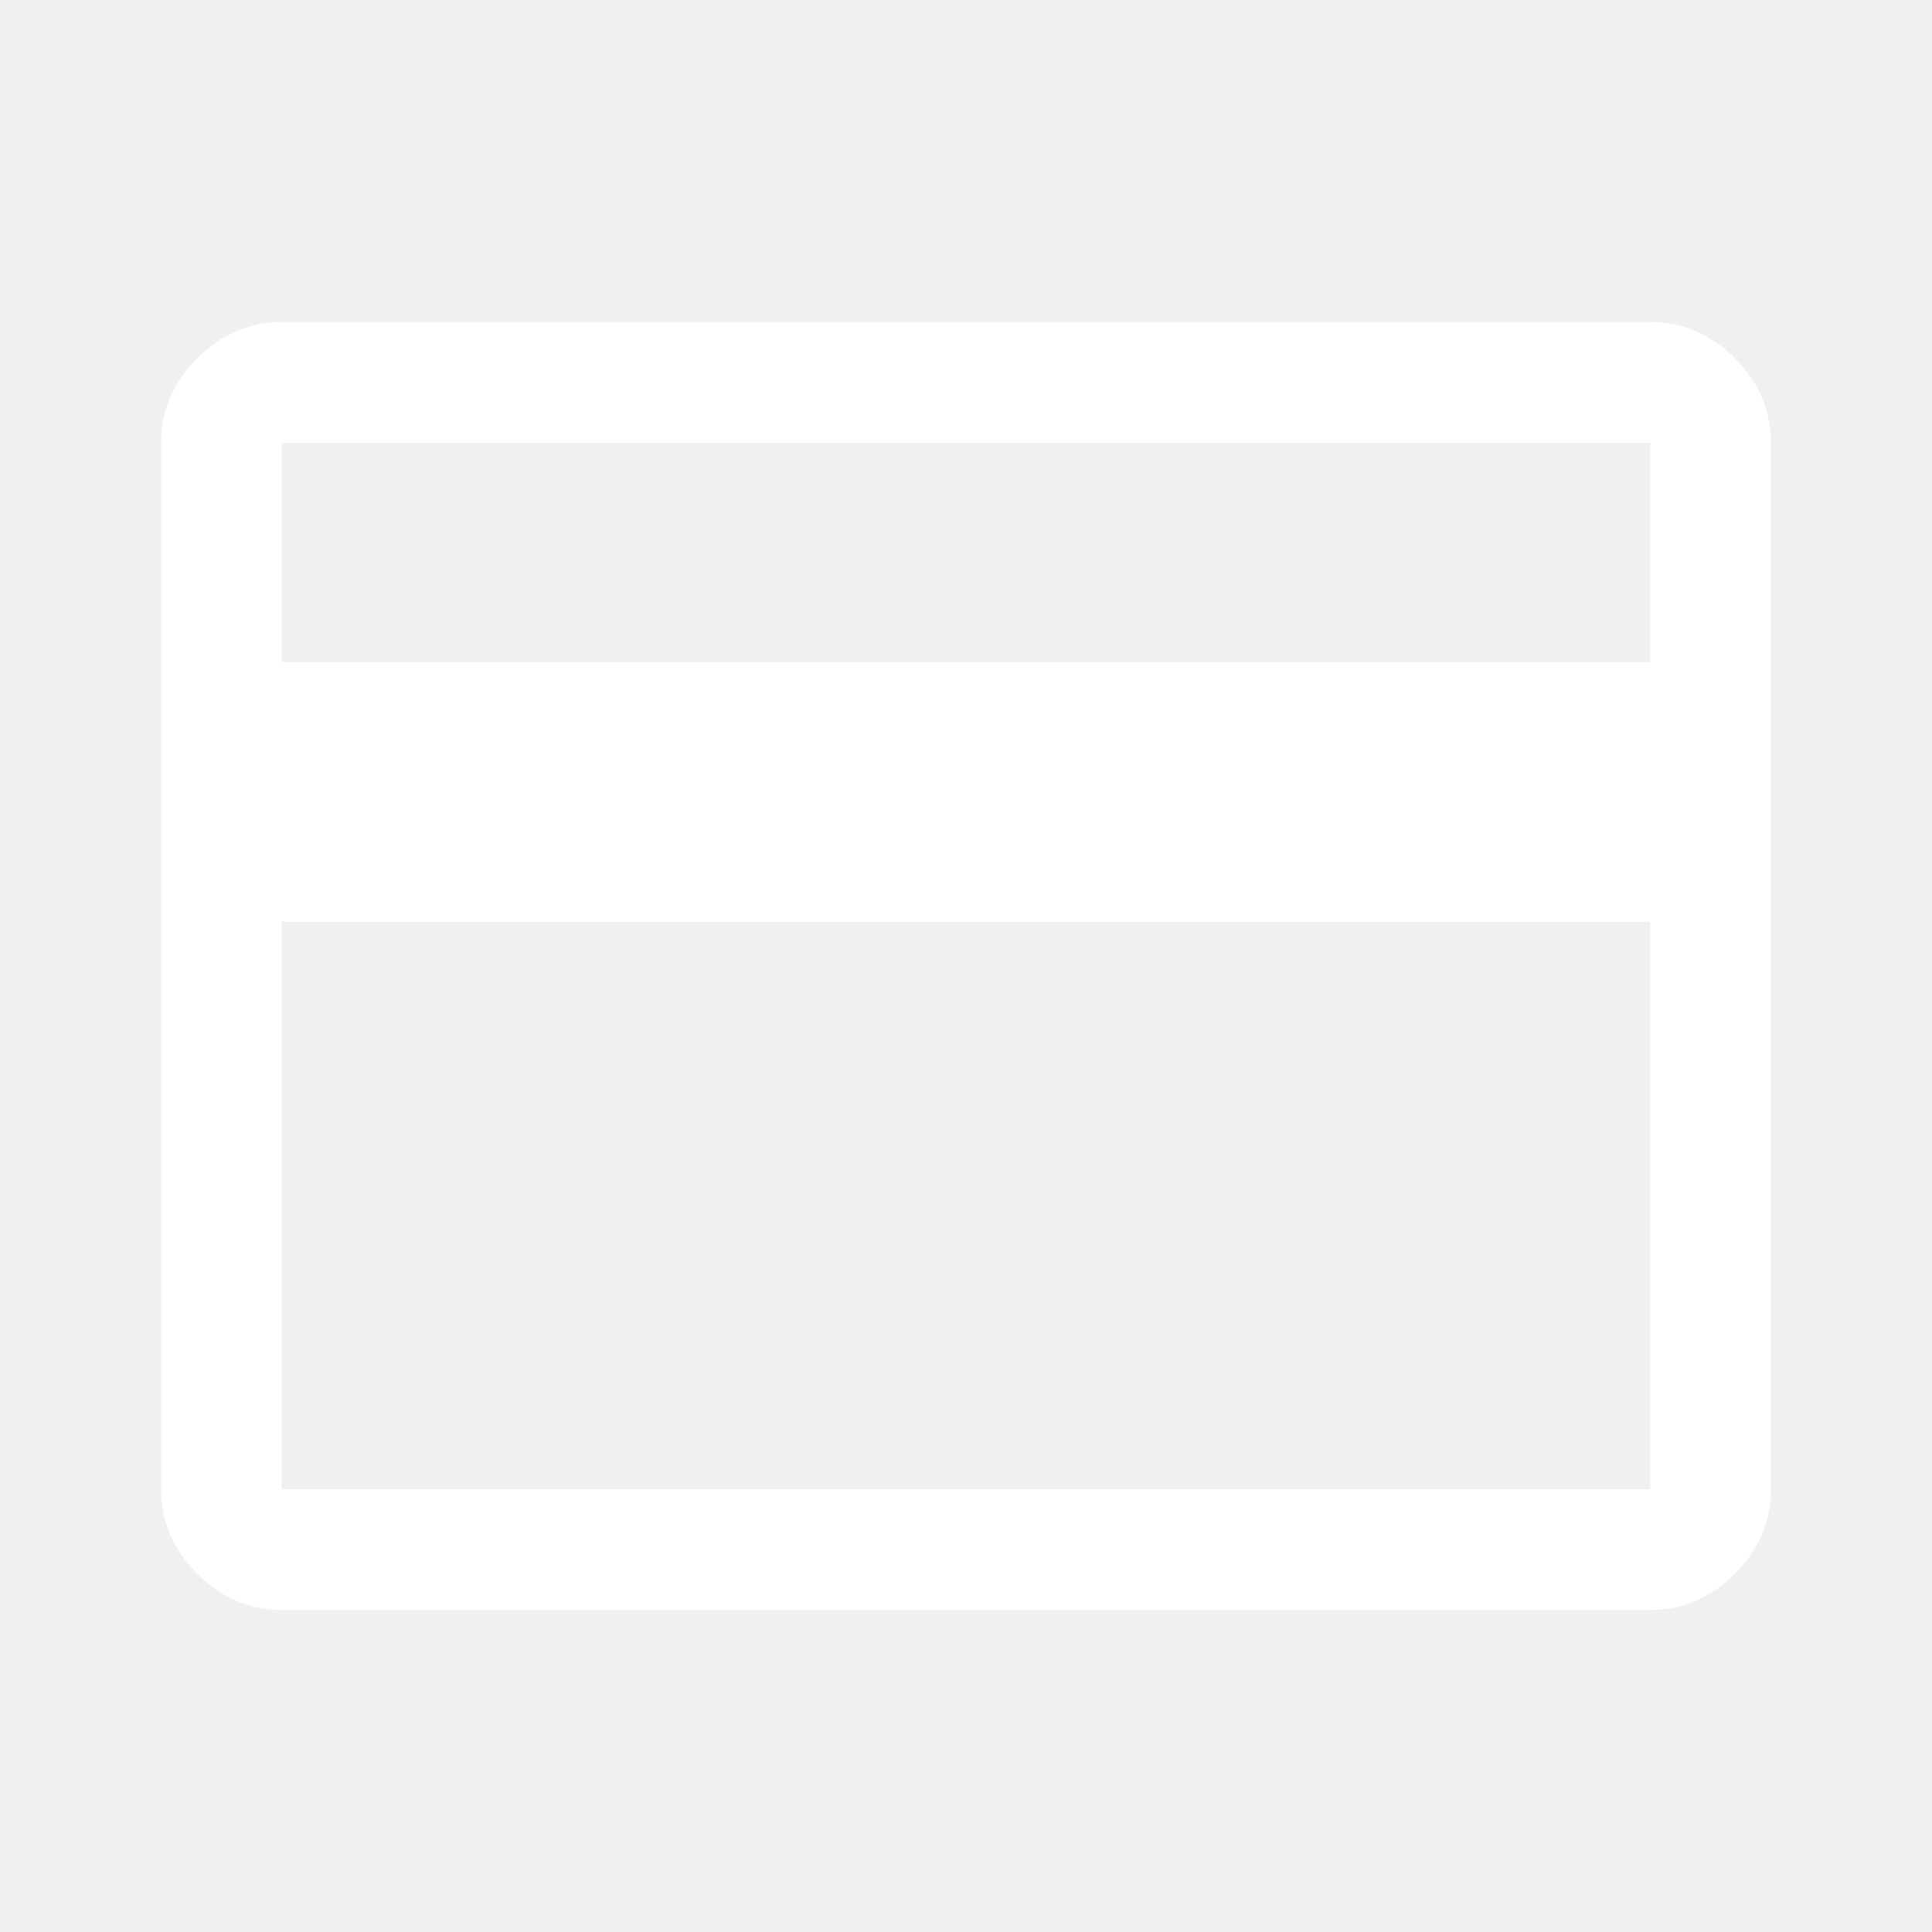
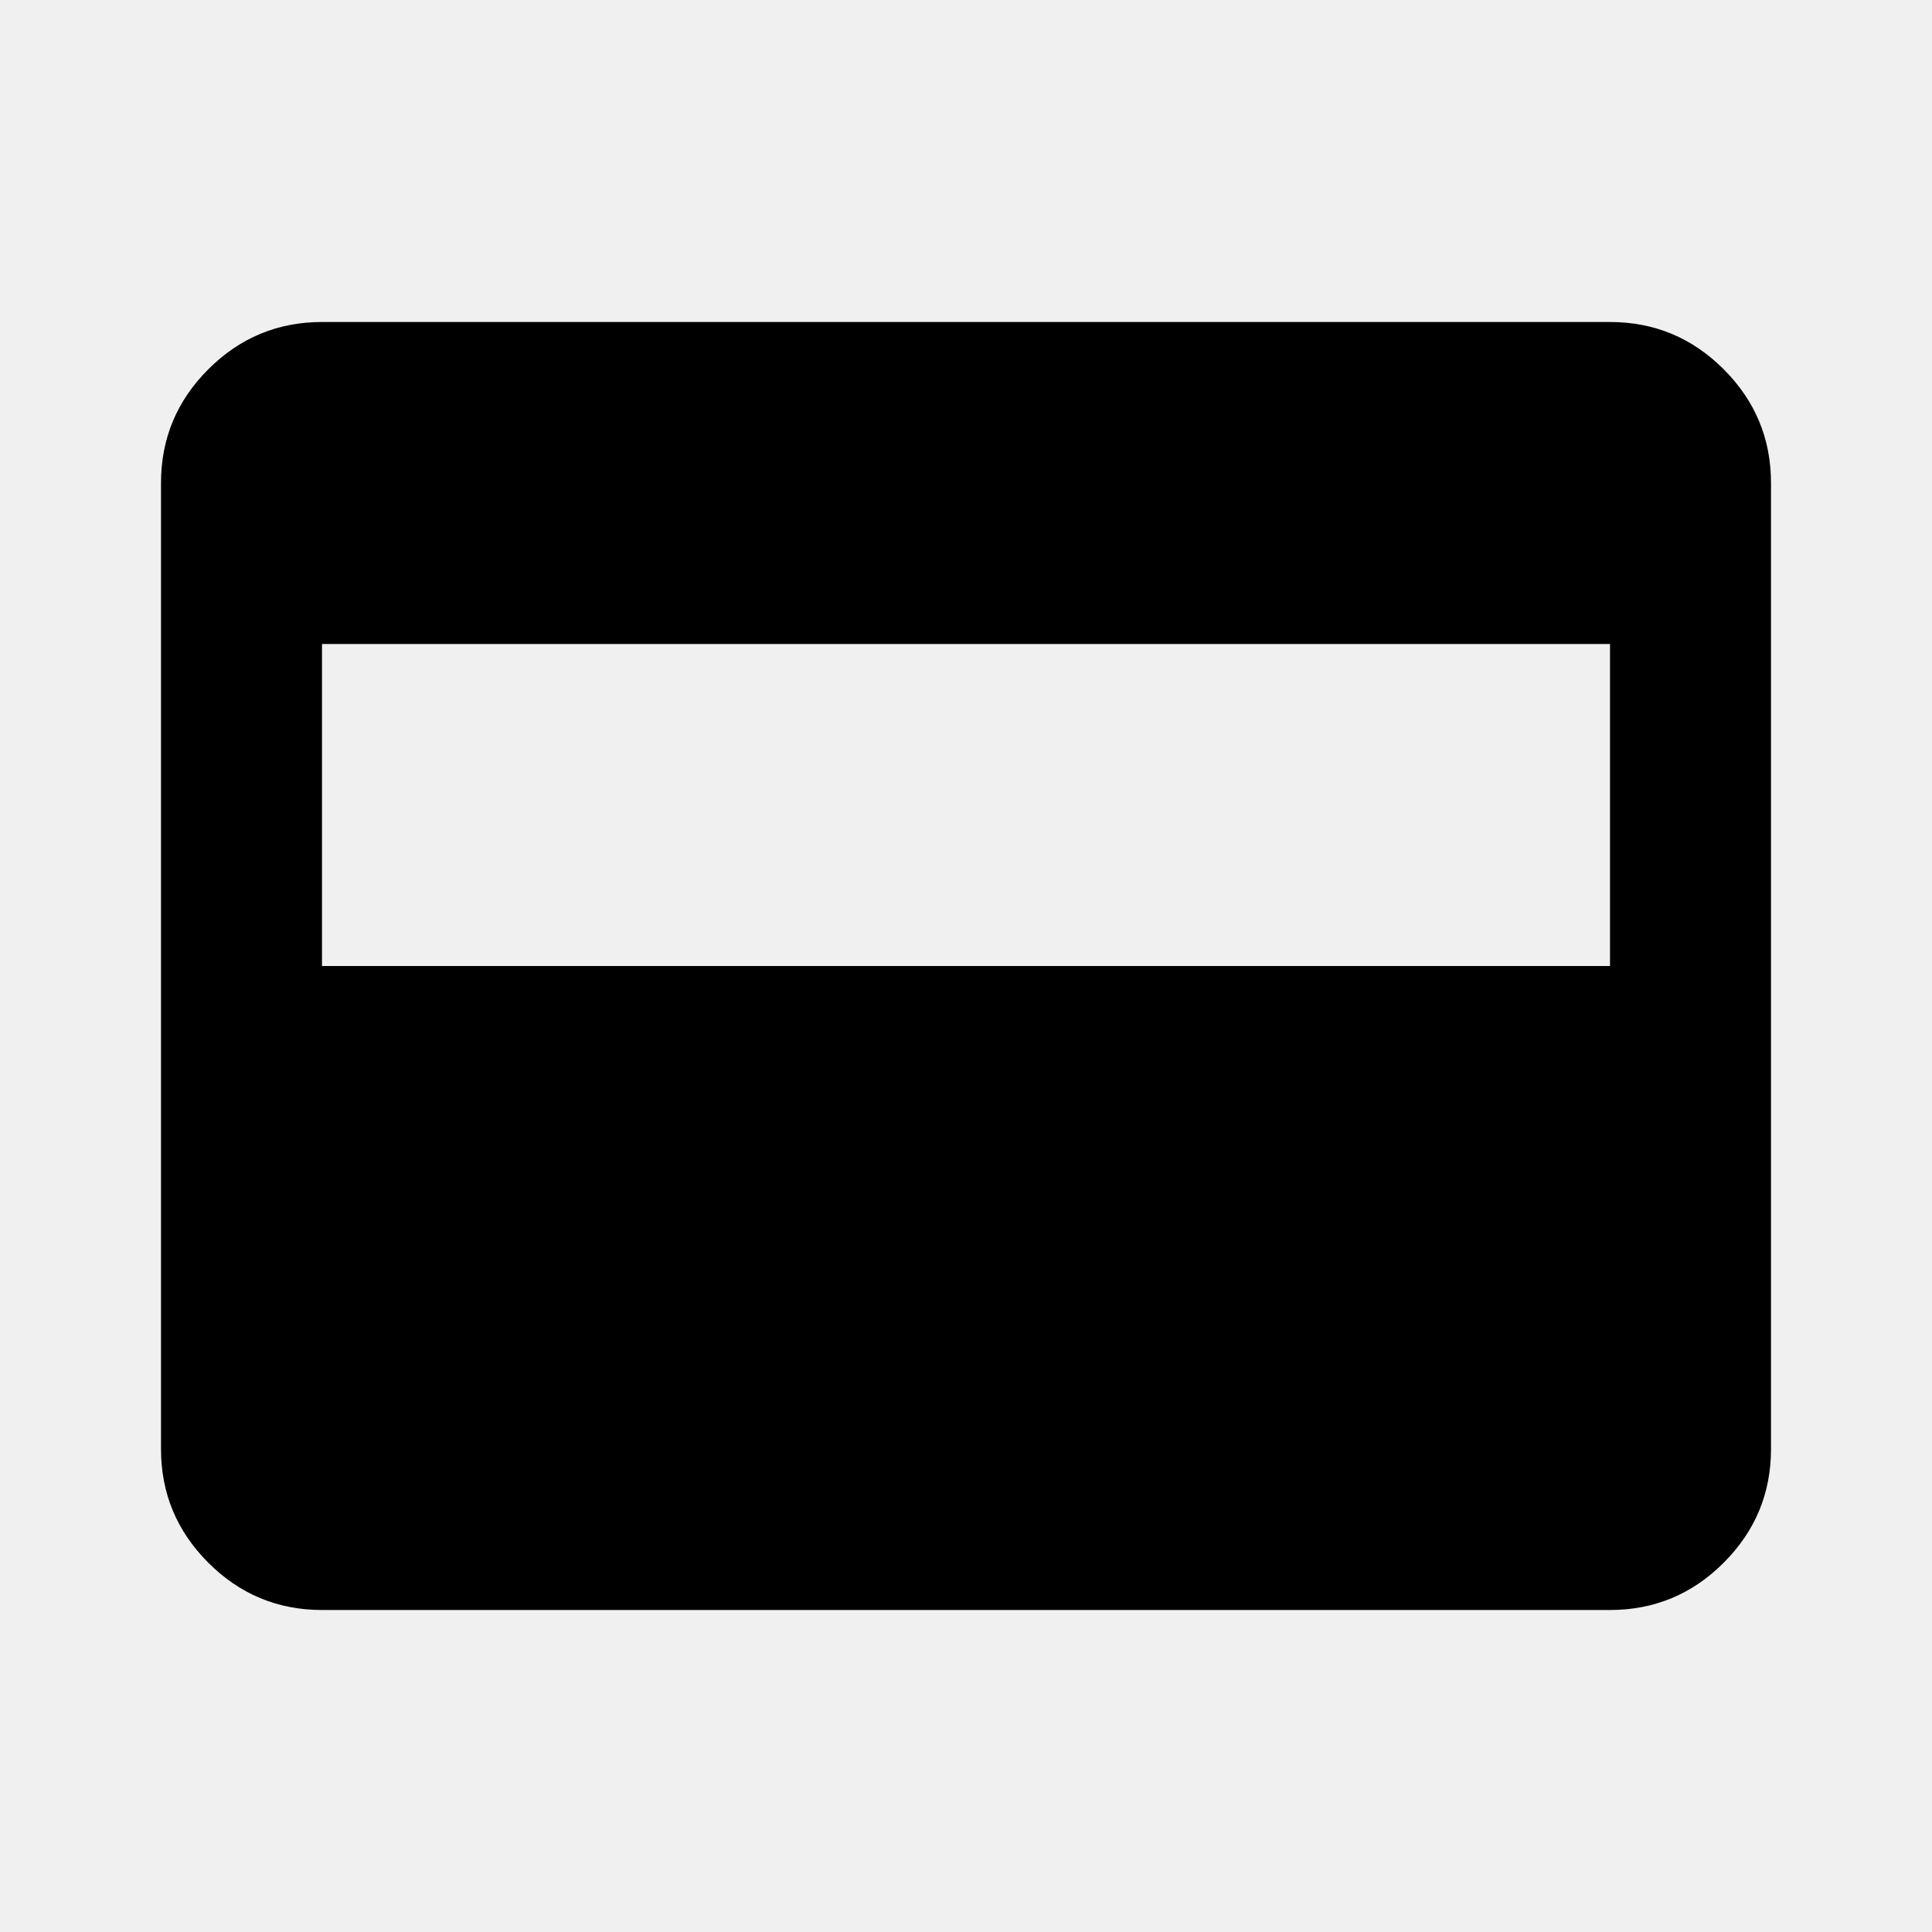
- <svg xmlns="http://www.w3.org/2000/svg" width="24" height="24" viewBox="0 0 24 24" fill="none">
-   <path d="M22 5.5V18.5C22 18.9 21.85 19.25 21.55 19.55C21.25 19.85 20.9 20 20.5 20H3.5C3.1 20 2.75 19.85 2.45 19.55C2.15 19.25 2 18.9 2 18.5V5.5C2 5.1 2.15 4.75 2.45 4.45C2.75 4.15 3.1 4 3.5 4H20.5C20.9 4 21.25 4.15 21.55 4.45C21.85 4.75 22 5.1 22 5.5ZM3.5 8.225H20.5V5.5H3.5V8.225ZM3.5 11.45V18.5H20.5V11.45H3.5Z" fill="white" />
+ <svg xmlns="http://www.w3.org/2000/svg" height="24" viewBox="0 -960 960 960" width="24">
+   <path d="M160-160q-33 0-56.5-23.5T80-240v-480q0-33 23.5-56.5T160-800h640q33 0 56.5 23.5T880-720v480q0 33-23.5 56.5T800-160H160Zm0-320h640v-160H160v160Z" />
</svg>
